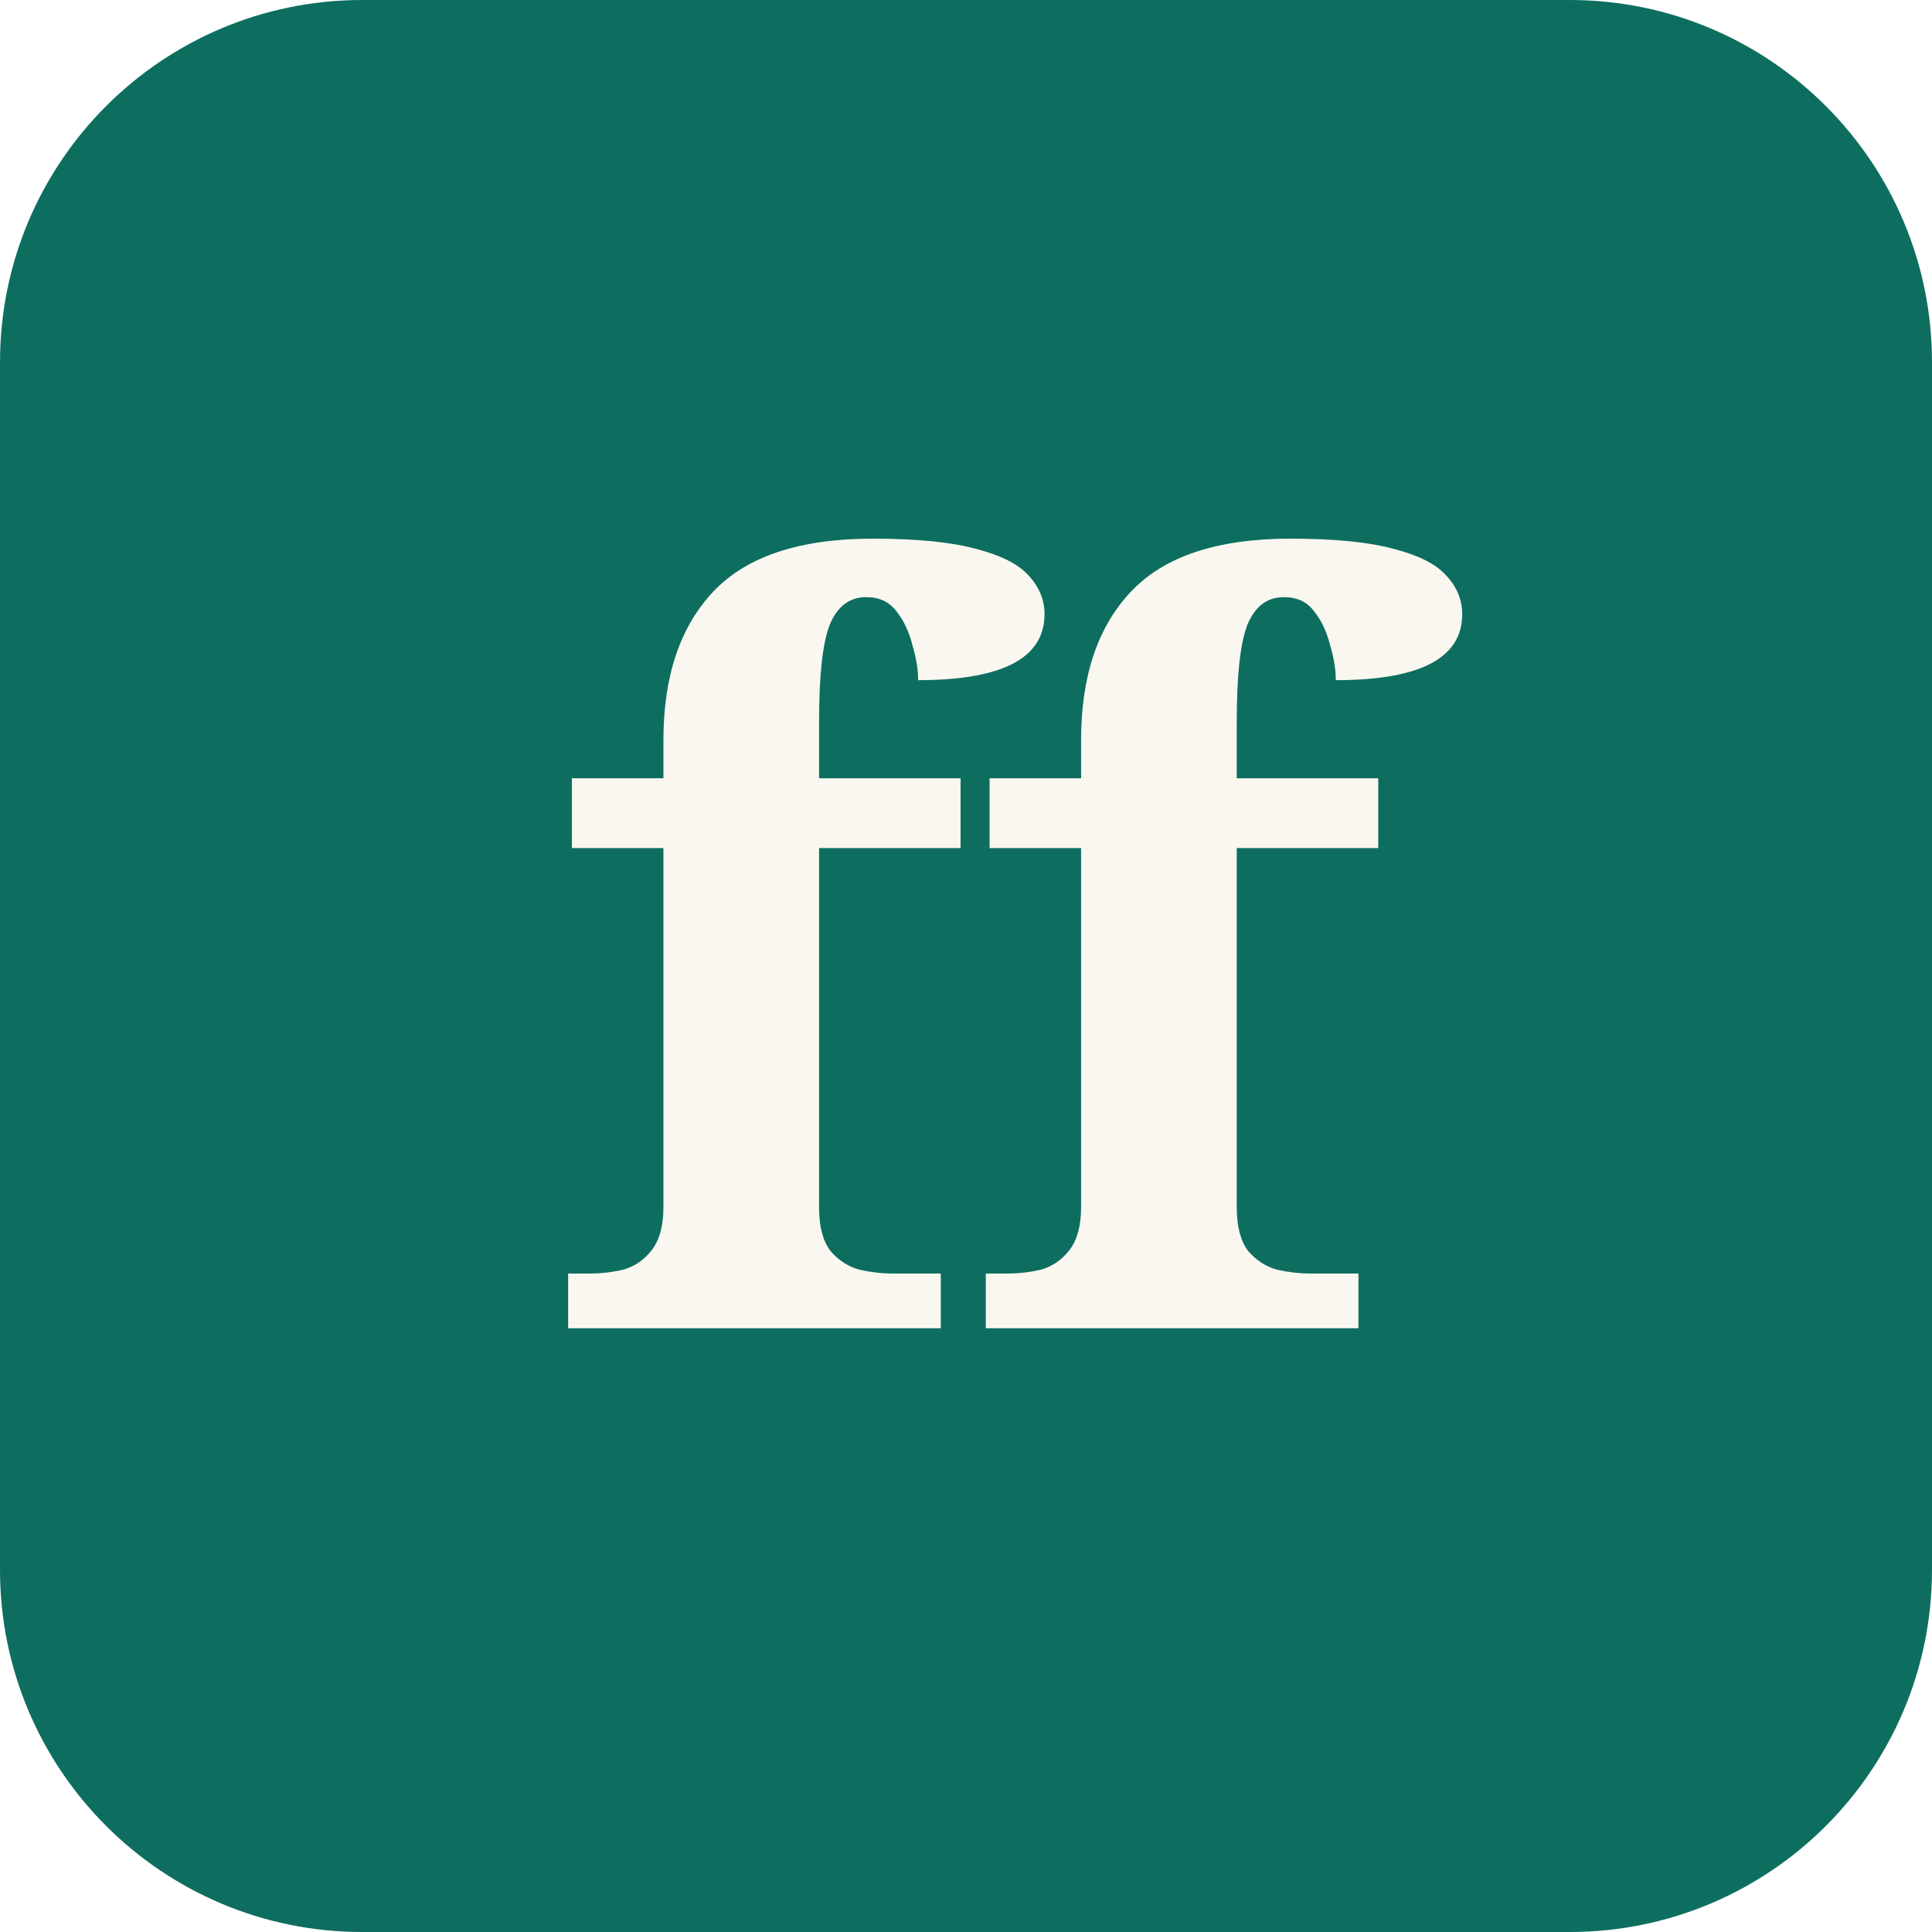
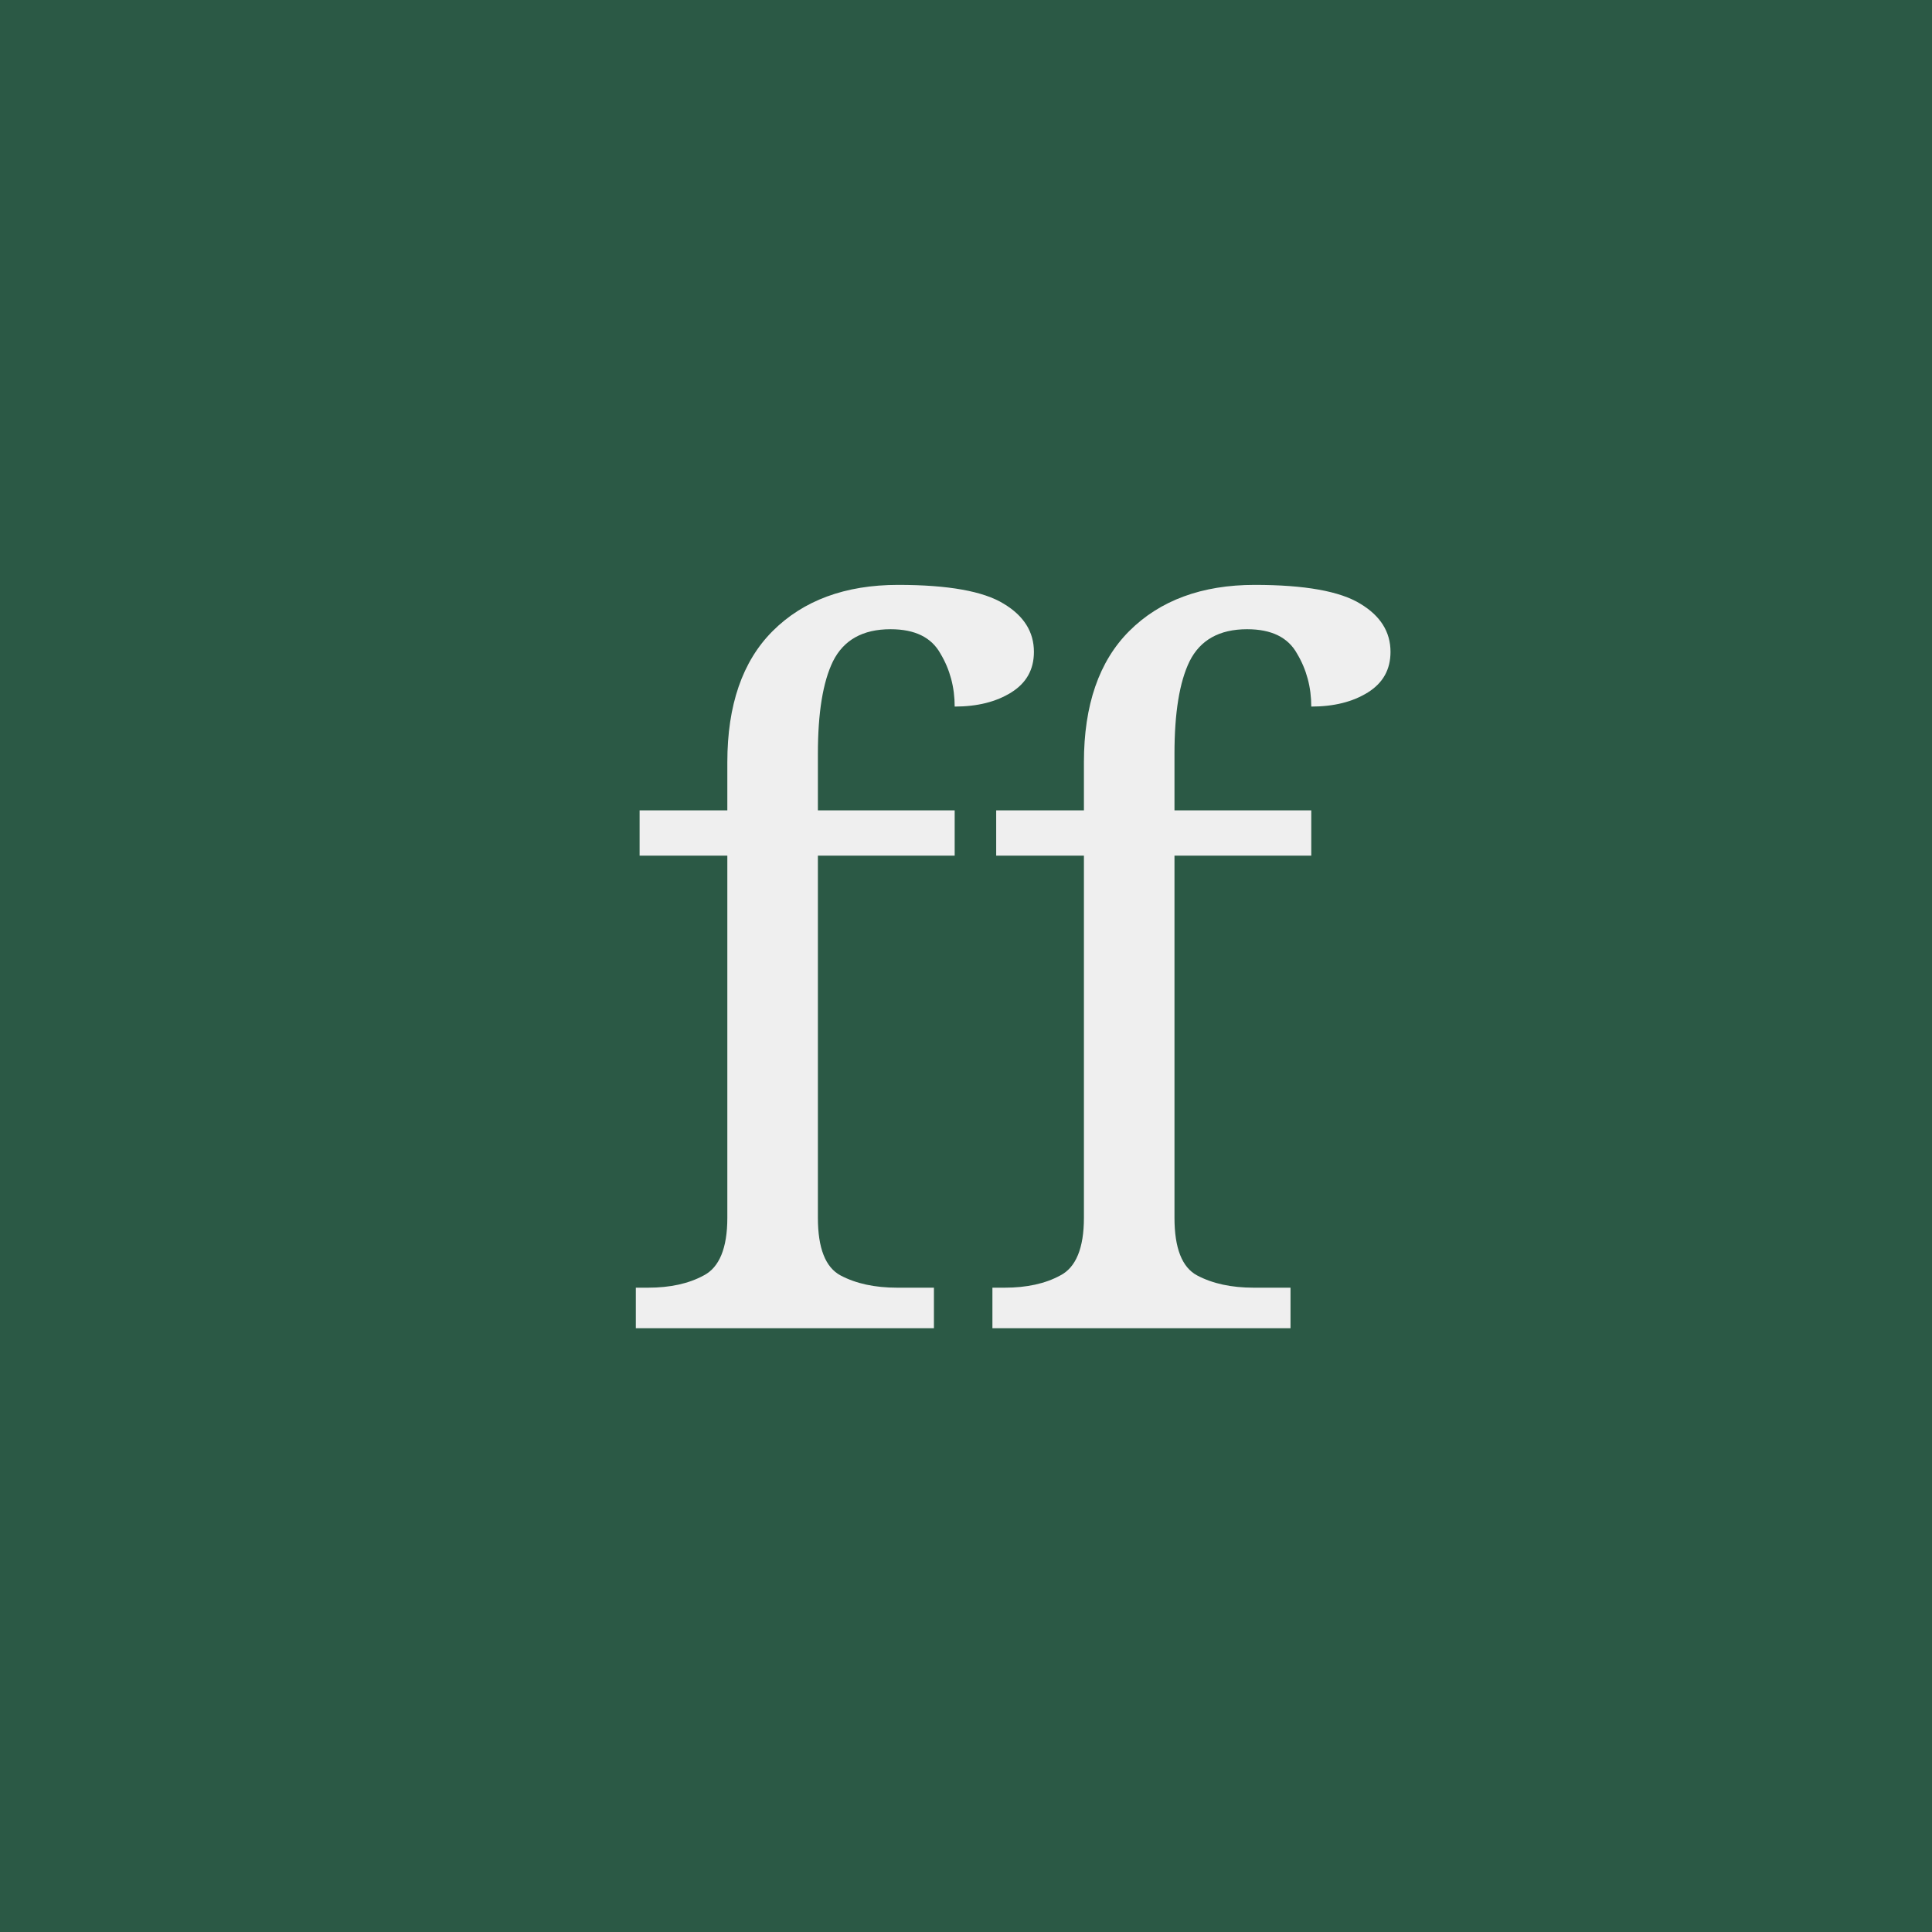
<svg xmlns="http://www.w3.org/2000/svg" viewBox="0 0 32 32">
-   <rect width="32" height="32" rx="6" fill="#0d6e5f" />
-   <text x="16" y="22" font-family="Georgia, serif" font-size="17" font-weight="600" fill="#faf7f1" text-anchor="middle">ff</text>
+   <rect width="32" height="32" fill="#2b5945" />
+   <text x="16" y="22" font-family="Georgia, serif" font-size="16" font-weight="400" fill="#efefef" text-anchor="middle">ff</text>
</svg>
